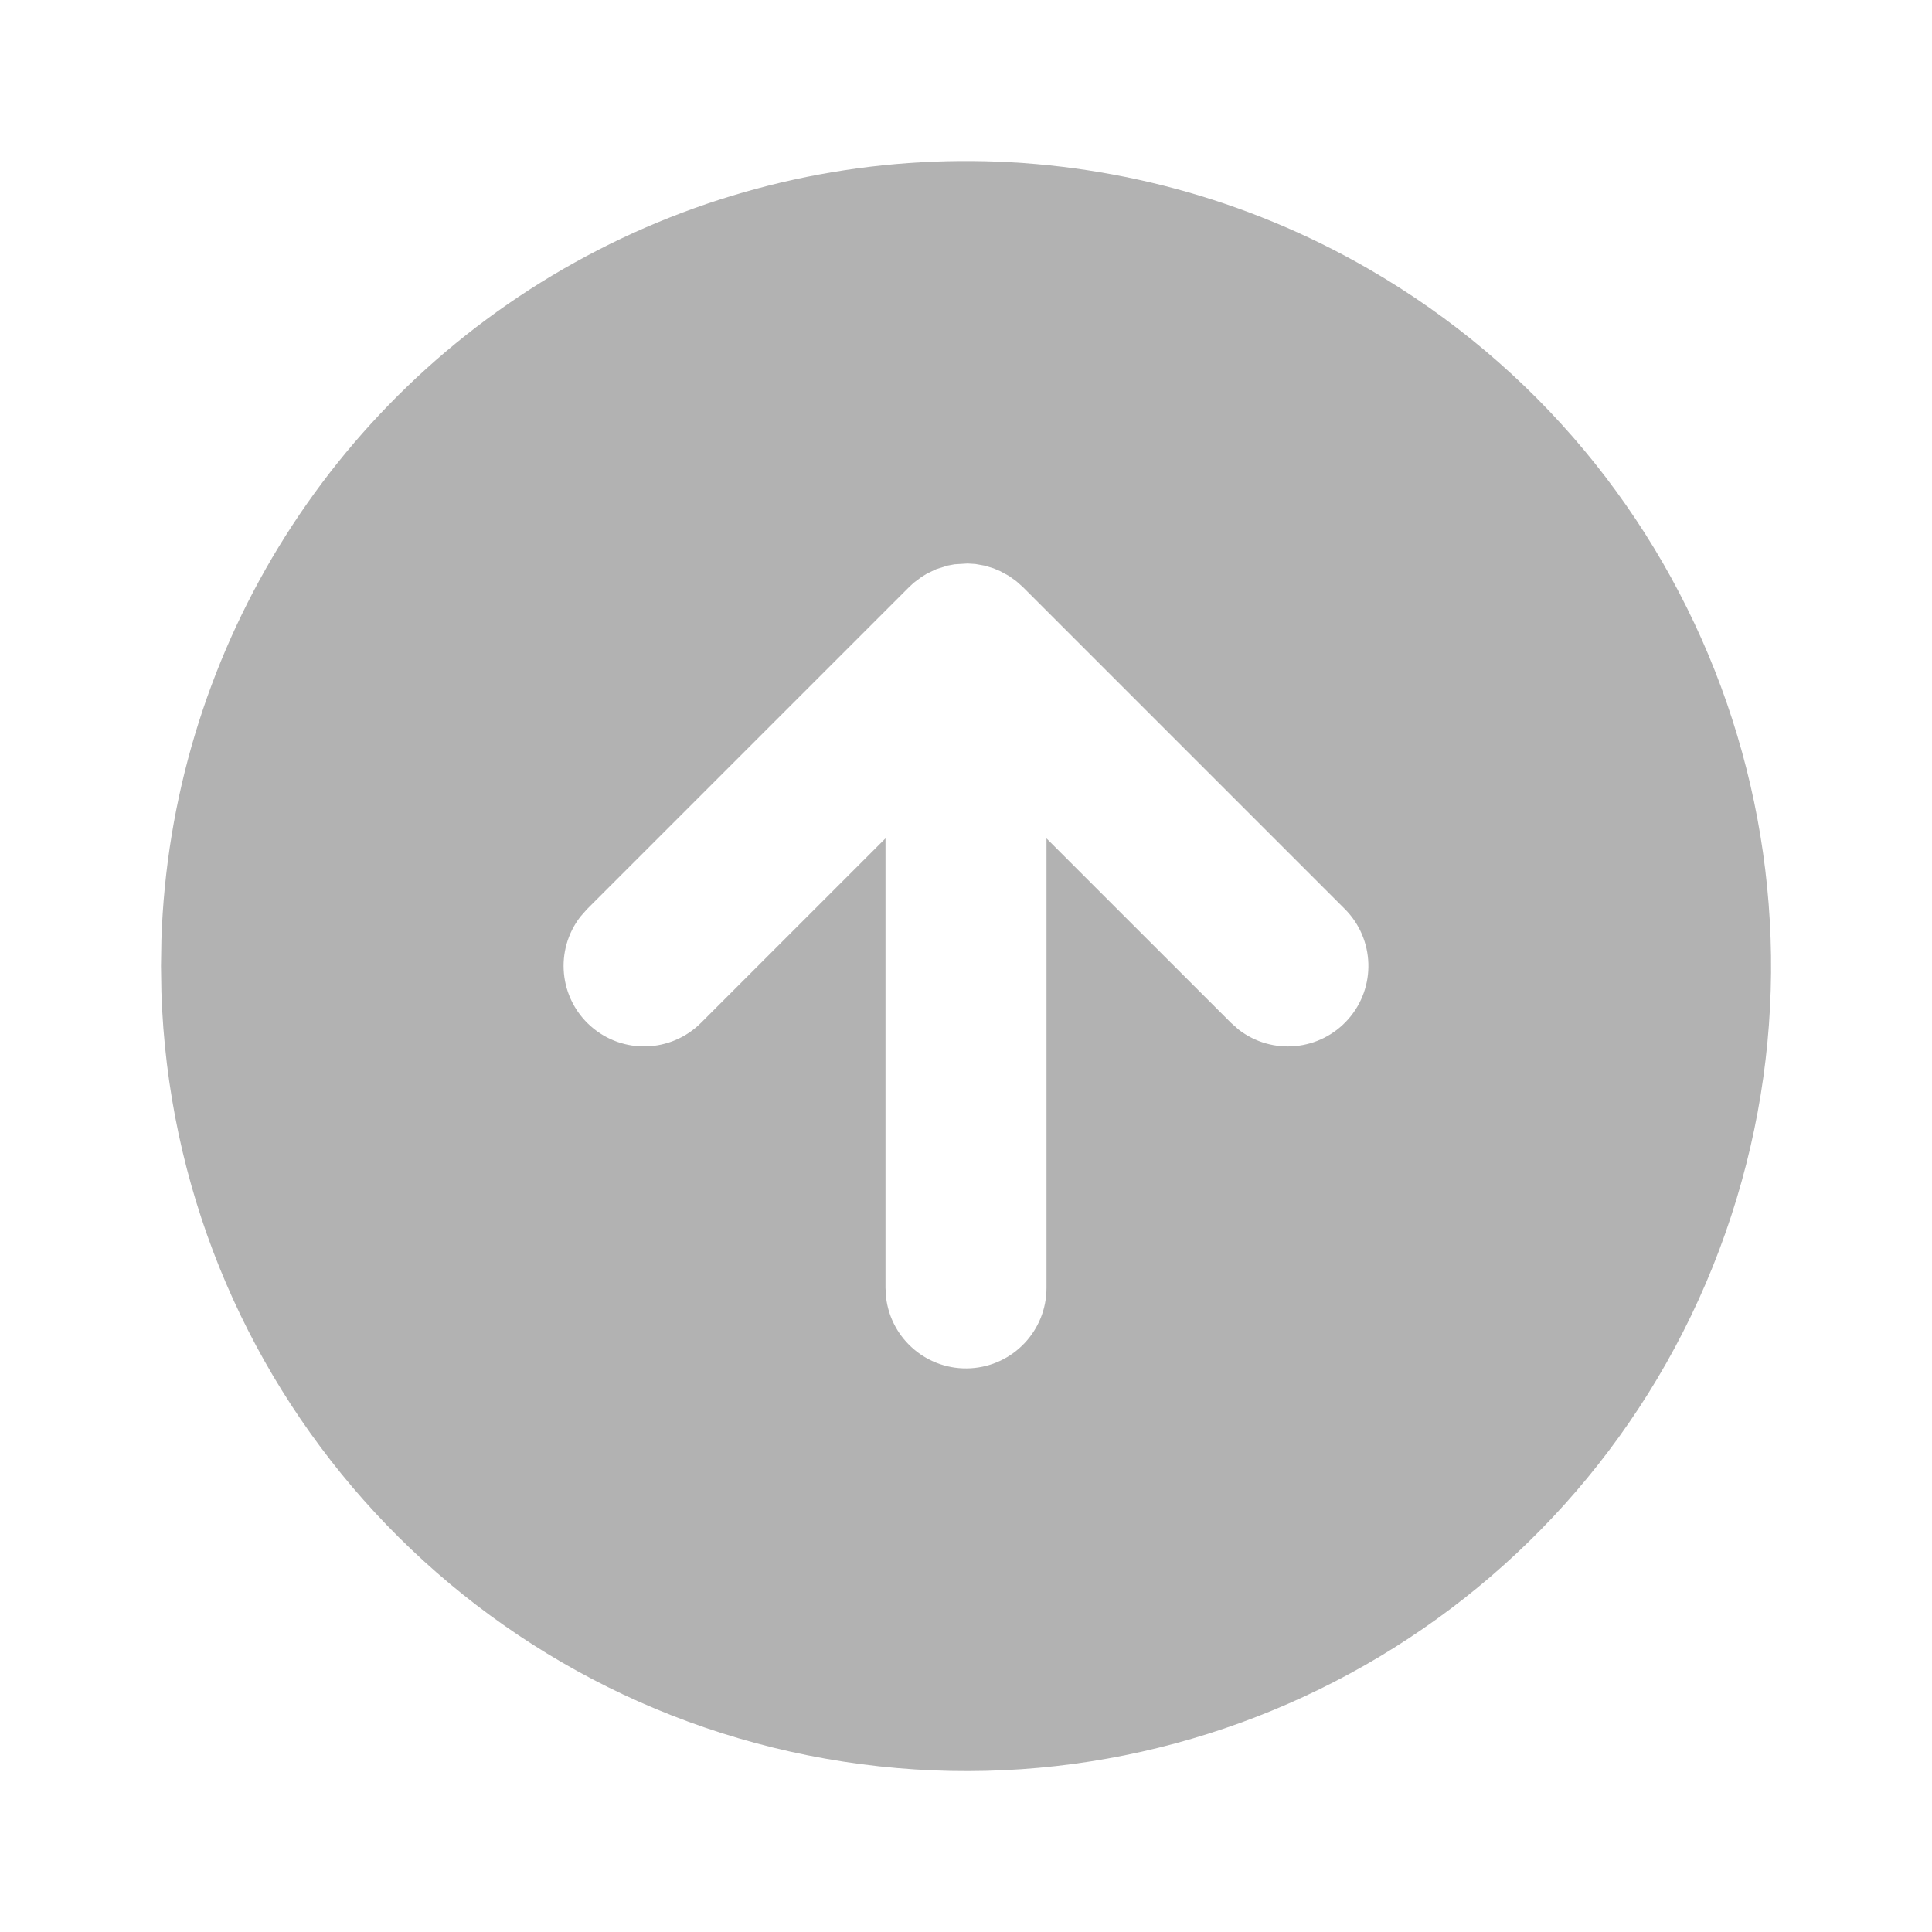
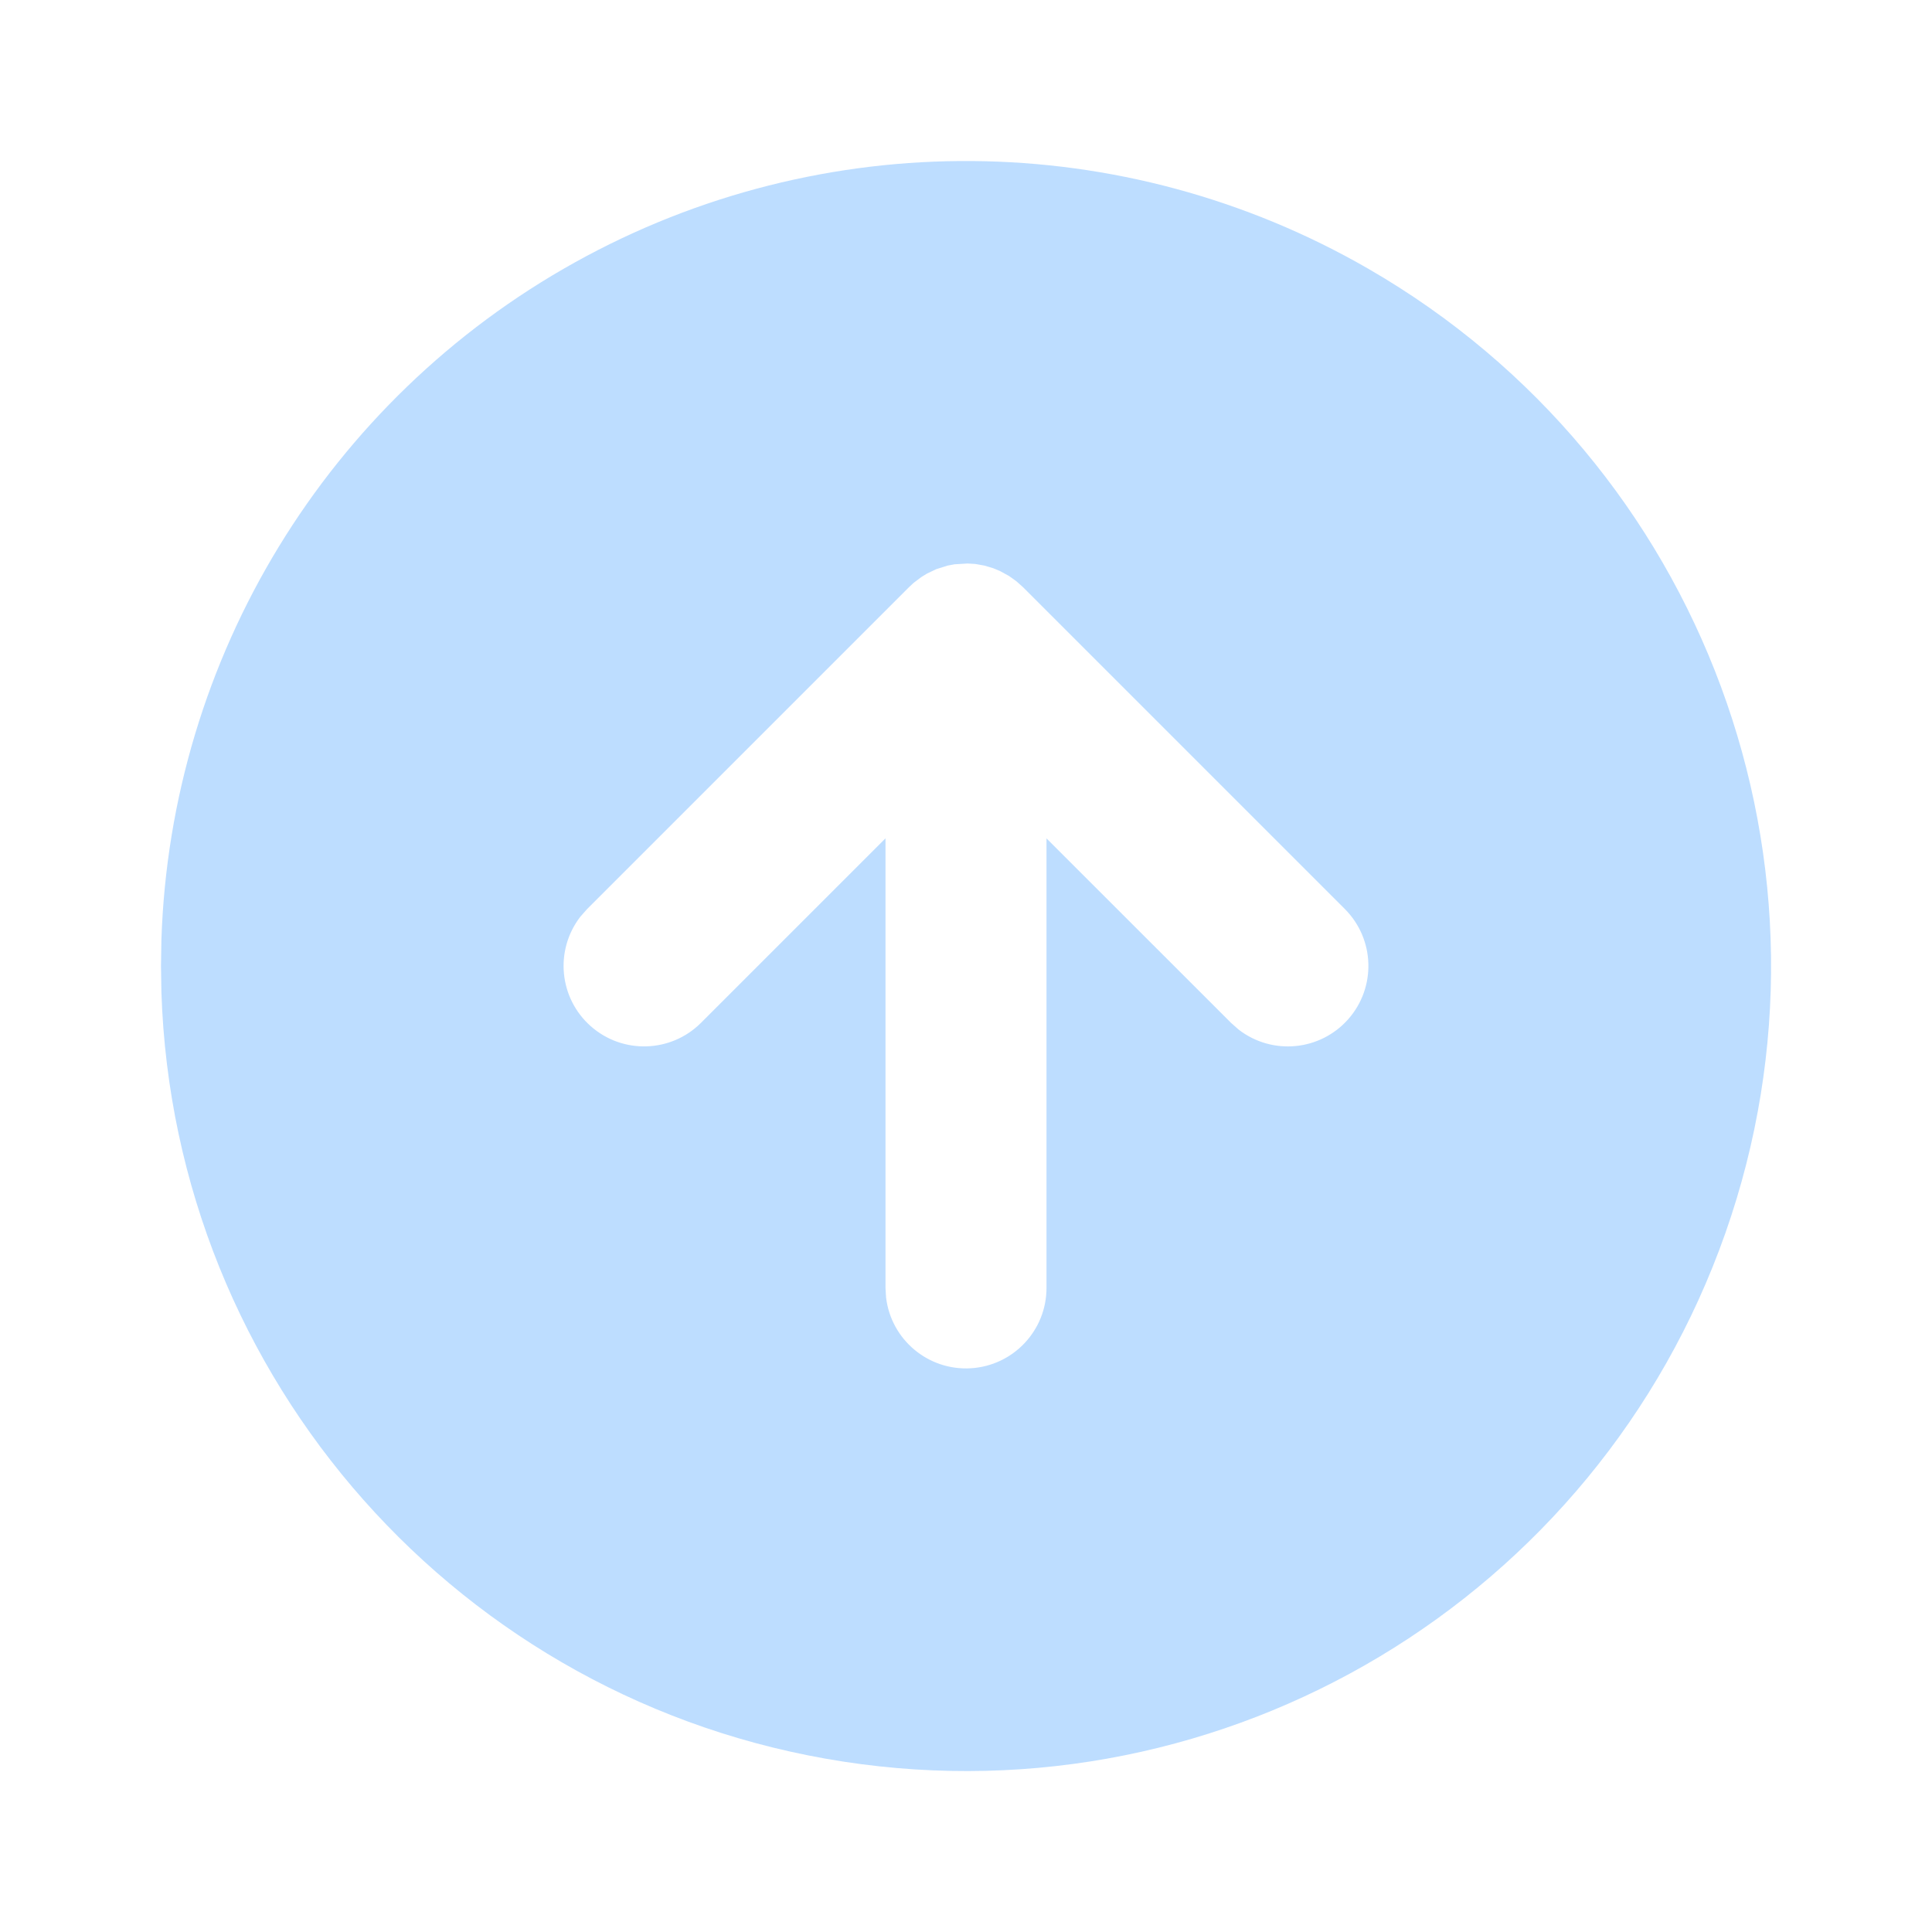
<svg xmlns="http://www.w3.org/2000/svg" width="24" height="24" viewBox="0 0 24 24" fill="#b2b2b2" class="icon icon-tabler icons-tabler-filled icon-tabler-circle-arrow-up">
  <path stroke="none" d="M0 0h24v24H0z" fill="none" />
-   <path d="M17 3.34a10 10 0 1 1 -14.995 8.984l-.005 -.324l.005 -.324a10 10 0 0 1 14.995 -8.336zm-4.98 3.66l-.163 .01l-.086 .016l-.142 .045l-.113 .054l-.07 .043l-.095 .071l-.058 .054l-4 4l-.083 .094a1 1 0 0 0 1.497 1.32l2.293 -2.293v5.586l.007 .117a1 1 0 0 0 1.993 -.117v-5.585l2.293 2.292l.094 .083a1 1 0 0 0 1.32 -1.497l-4 -4l-.082 -.073l-.089 -.064l-.113 -.062l-.081 -.034l-.113 -.034l-.112 -.02l-.098 -.006z" />
+   <path fill="#bbdcfffa" d="M17 3.34a10 10 0 1 1 -14.995 8.984l-.005 -.324l.005 -.324a10 10 0 0 1 14.995 -8.336zm-4.98 3.66l-.163 .01l-.086 .016l-.142 .045l-.113 .054l-.07 .043l-.095 .071l-.058 .054l-4 4l-.083 .094a1 1 0 0 0 1.497 1.32l2.293 -2.293v5.586l.007 .117a1 1 0 0 0 1.993 -.117v-5.585l2.293 2.292l.094 .083a1 1 0 0 0 1.32 -1.497l-4 -4l-.082 -.073l-.089 -.064l-.113 -.062l-.081 -.034l-.113 -.034l-.112 -.02l-.098 -.006z" />
</svg>
